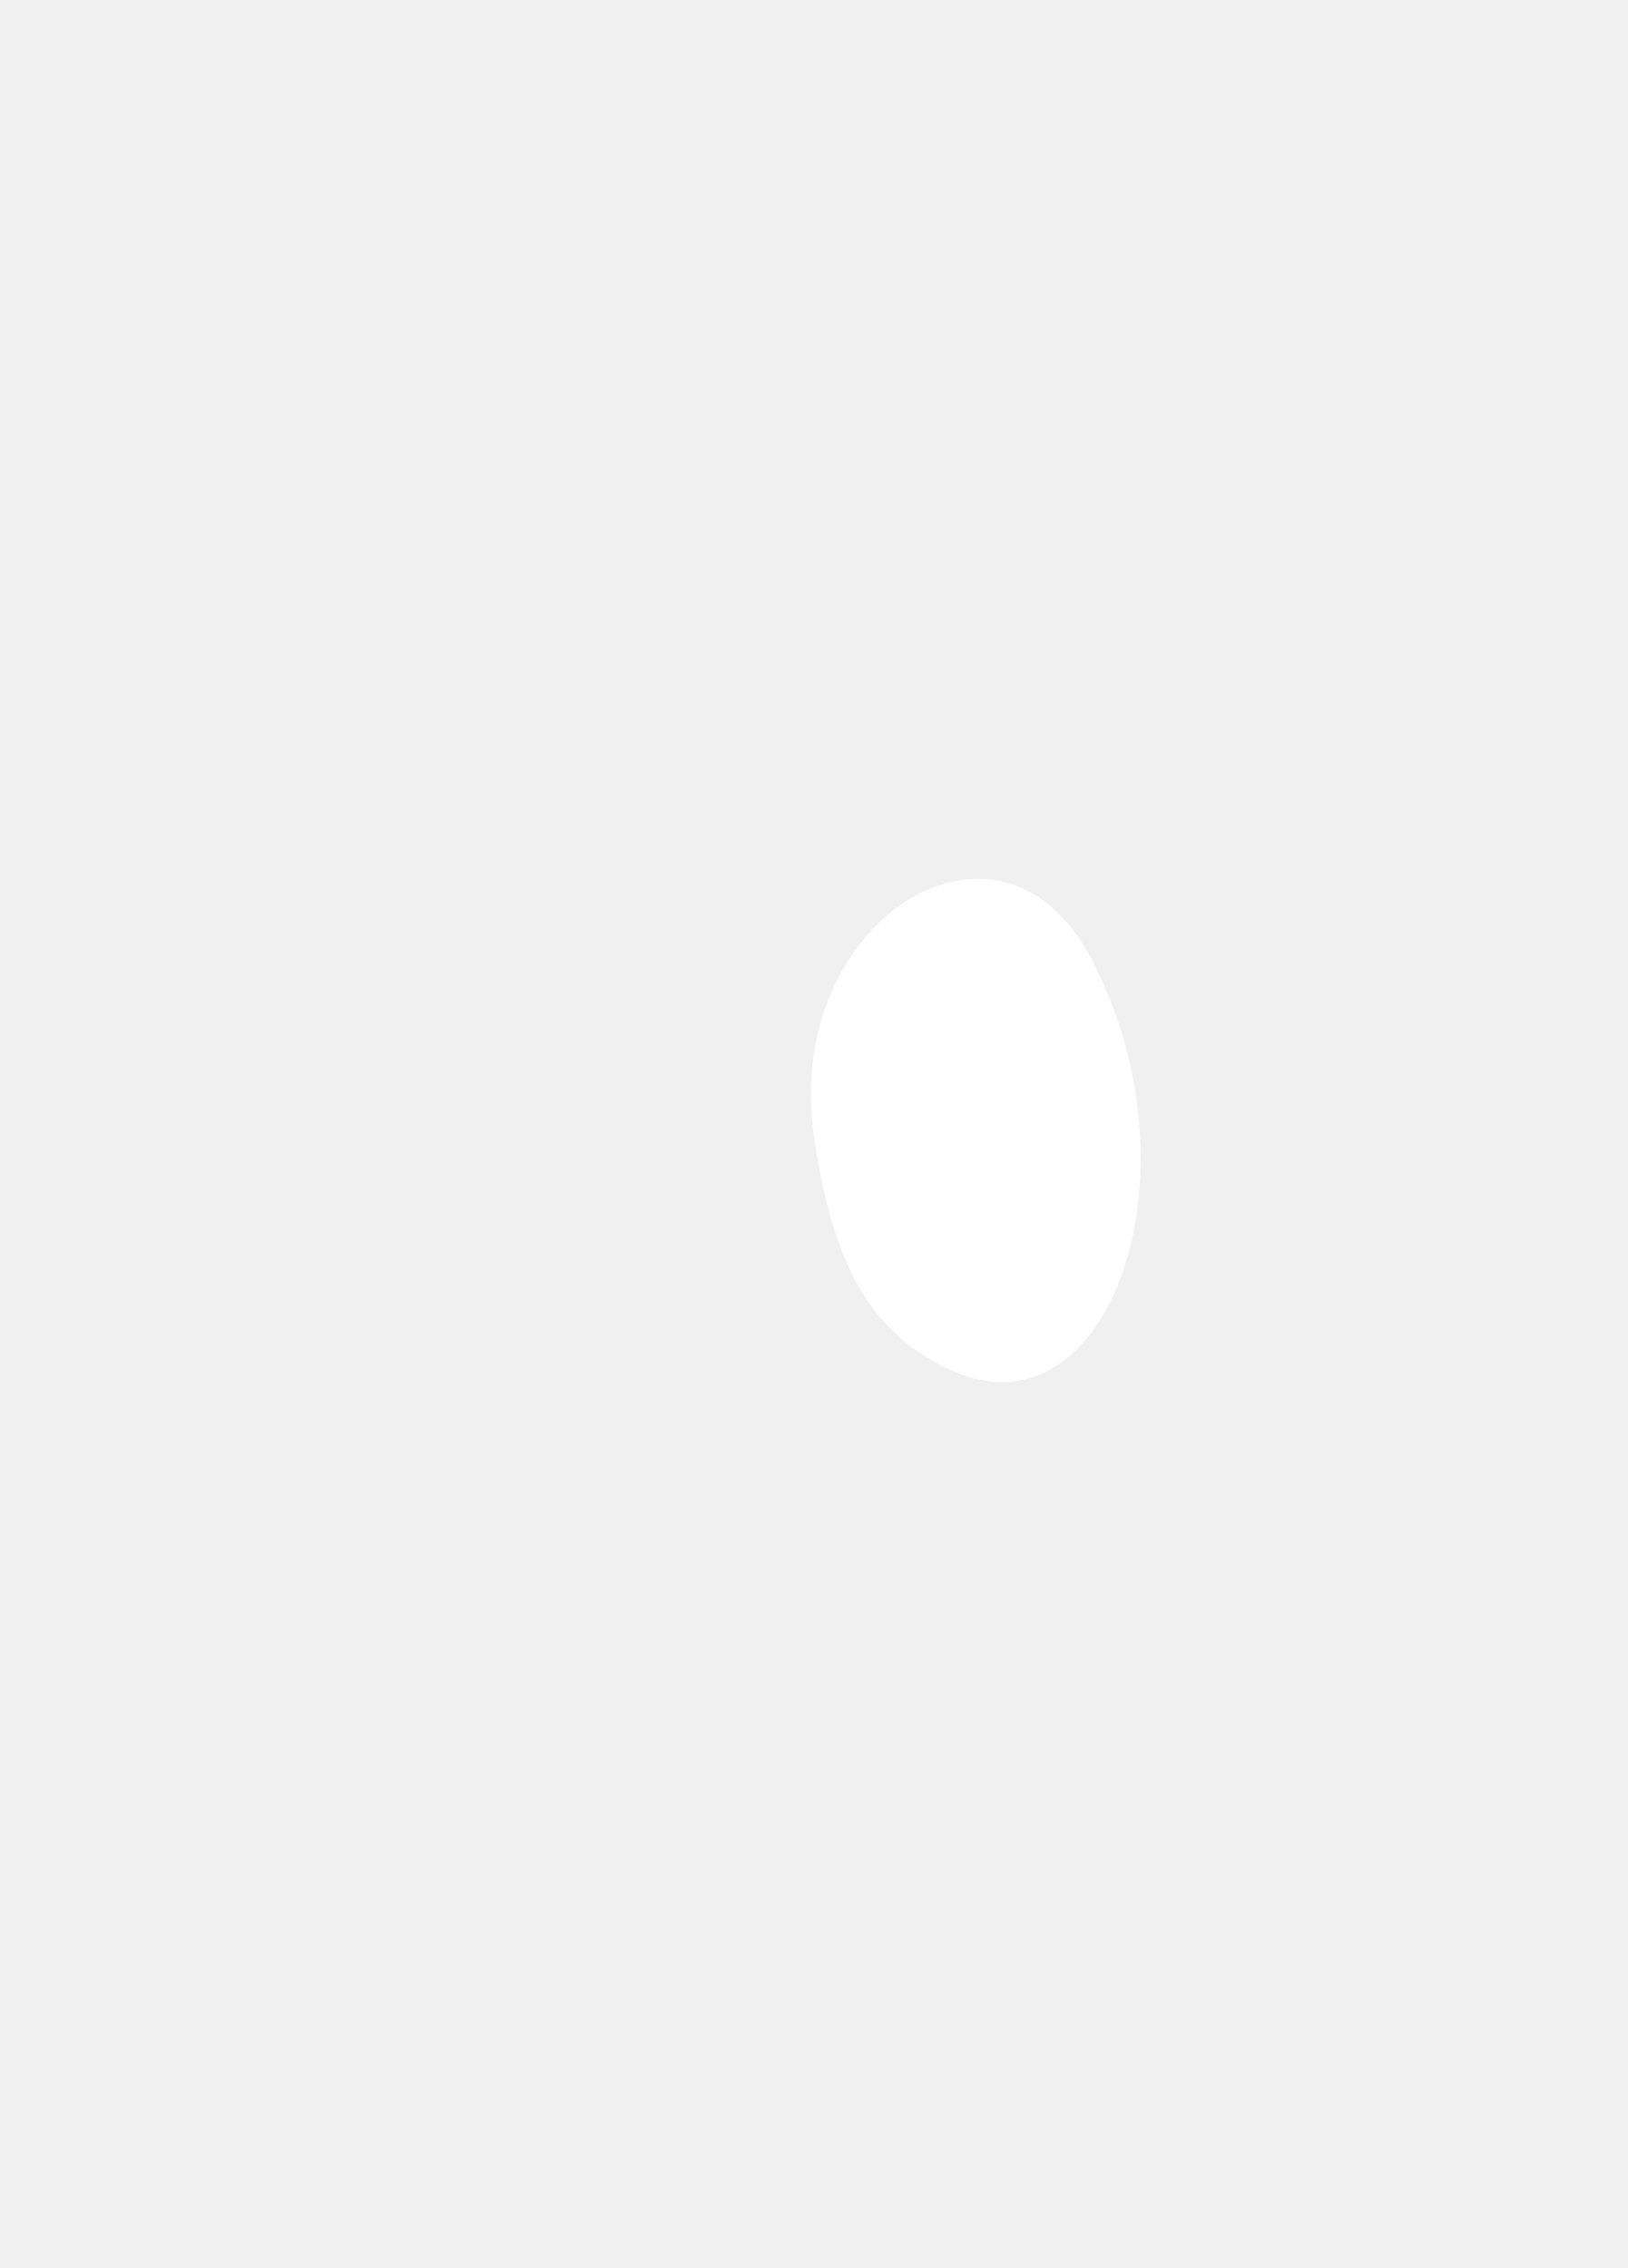
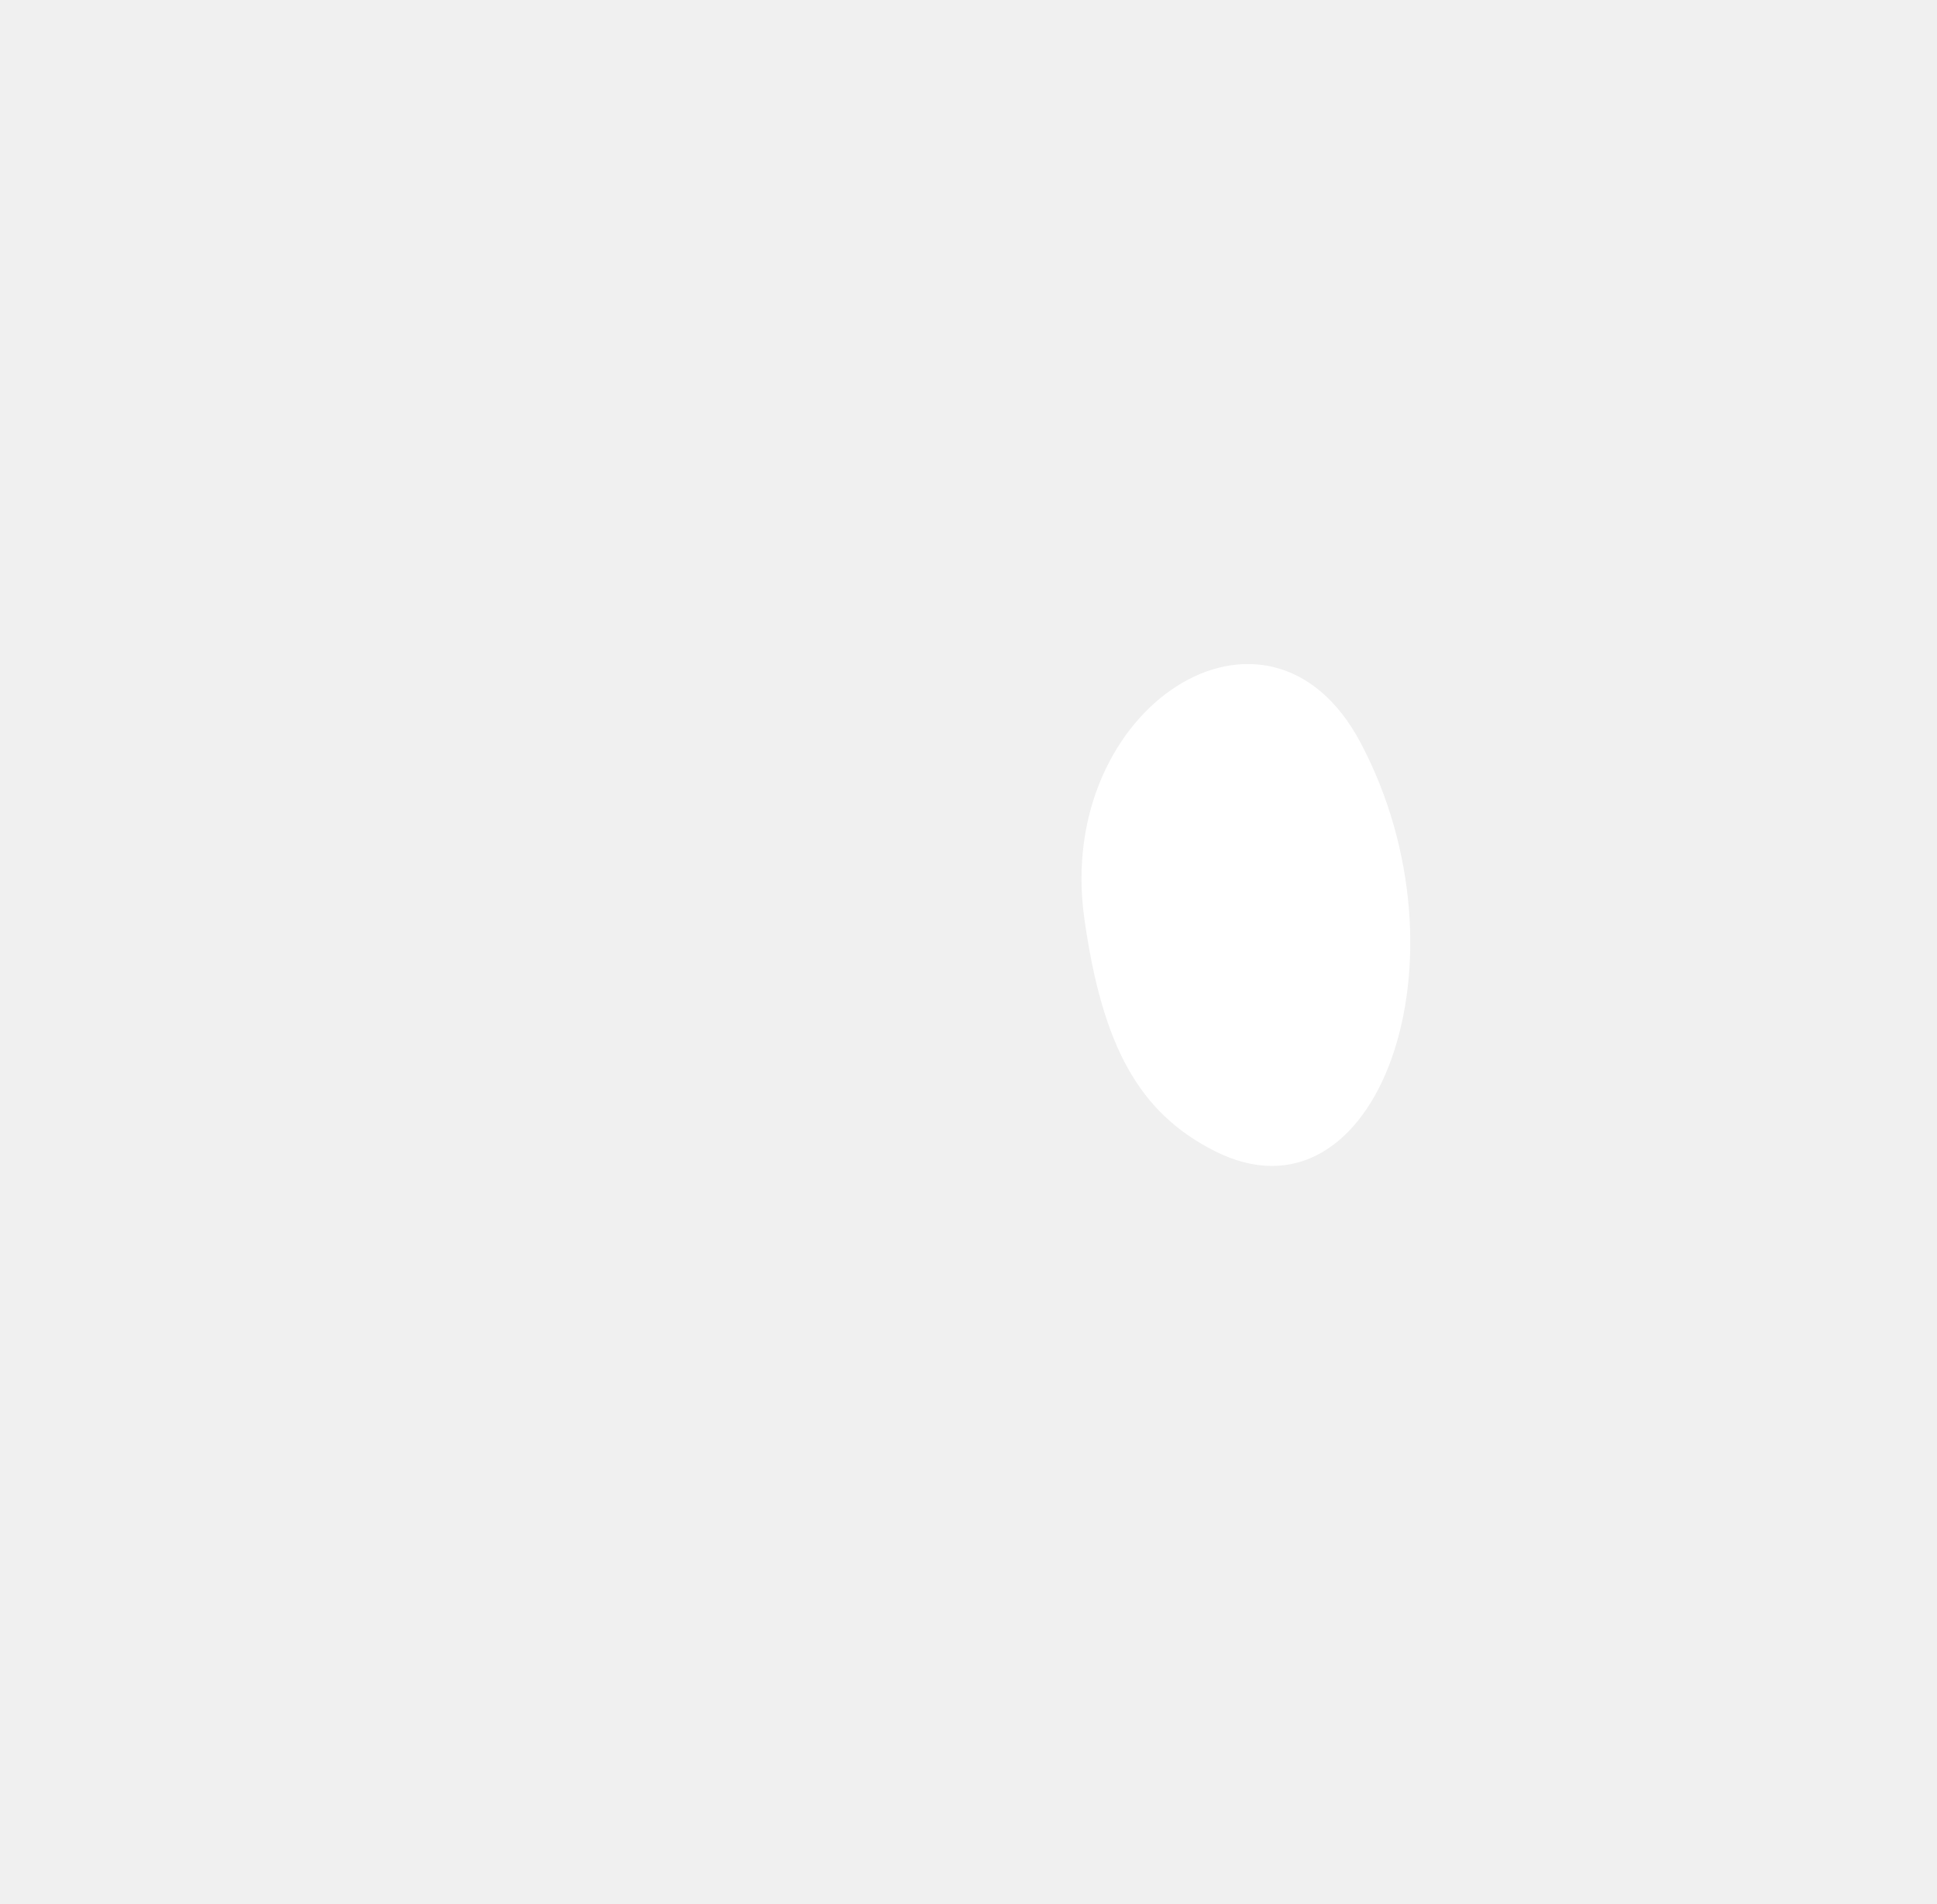
- <svg xmlns="http://www.w3.org/2000/svg" width="175.77" height="245.039" viewBox="0 0 46.506 64.833" version="1.1" id="svg5" xml:space="preserve">
+ <svg xmlns="http://www.w3.org/2000/svg" width="209.88" height="206.233" viewBox="0 0 55.531 54.566" version="1.1" id="svg5" xml:space="preserve">
  <defs id="defs2" />
-   <g id="layer6" style="display:inline" transform="translate(-77.76358,-155.0599)">
-     <path style="display:inline;fill:#ffffff;stroke-width:0.282" d="m 104.745,194.138 c -2.151,-1.091 -3.211,-2.984 -3.729,-6.661 -0.858,-6.087 5.294,-10 7.92,-5.038 3.284,6.206 0.469,14.064 -4.191,11.699 z" id="path859" />
+   <g id="layer6" style="display:inline" transform="translate(-68.49242,-165.4455)">
+     <path style="display:inline;fill:#ffffff;stroke-width:0.282" d="m 103.308,198.435 c -2.151,-1.091 -3.211,-2.984 -3.729,-6.661 -0.858,-6.087 5.294,-10 7.92,-5.038 3.284,6.206 0.469,14.064 -4.191,11.699 z" id="path859" />
  </g>
</svg>
